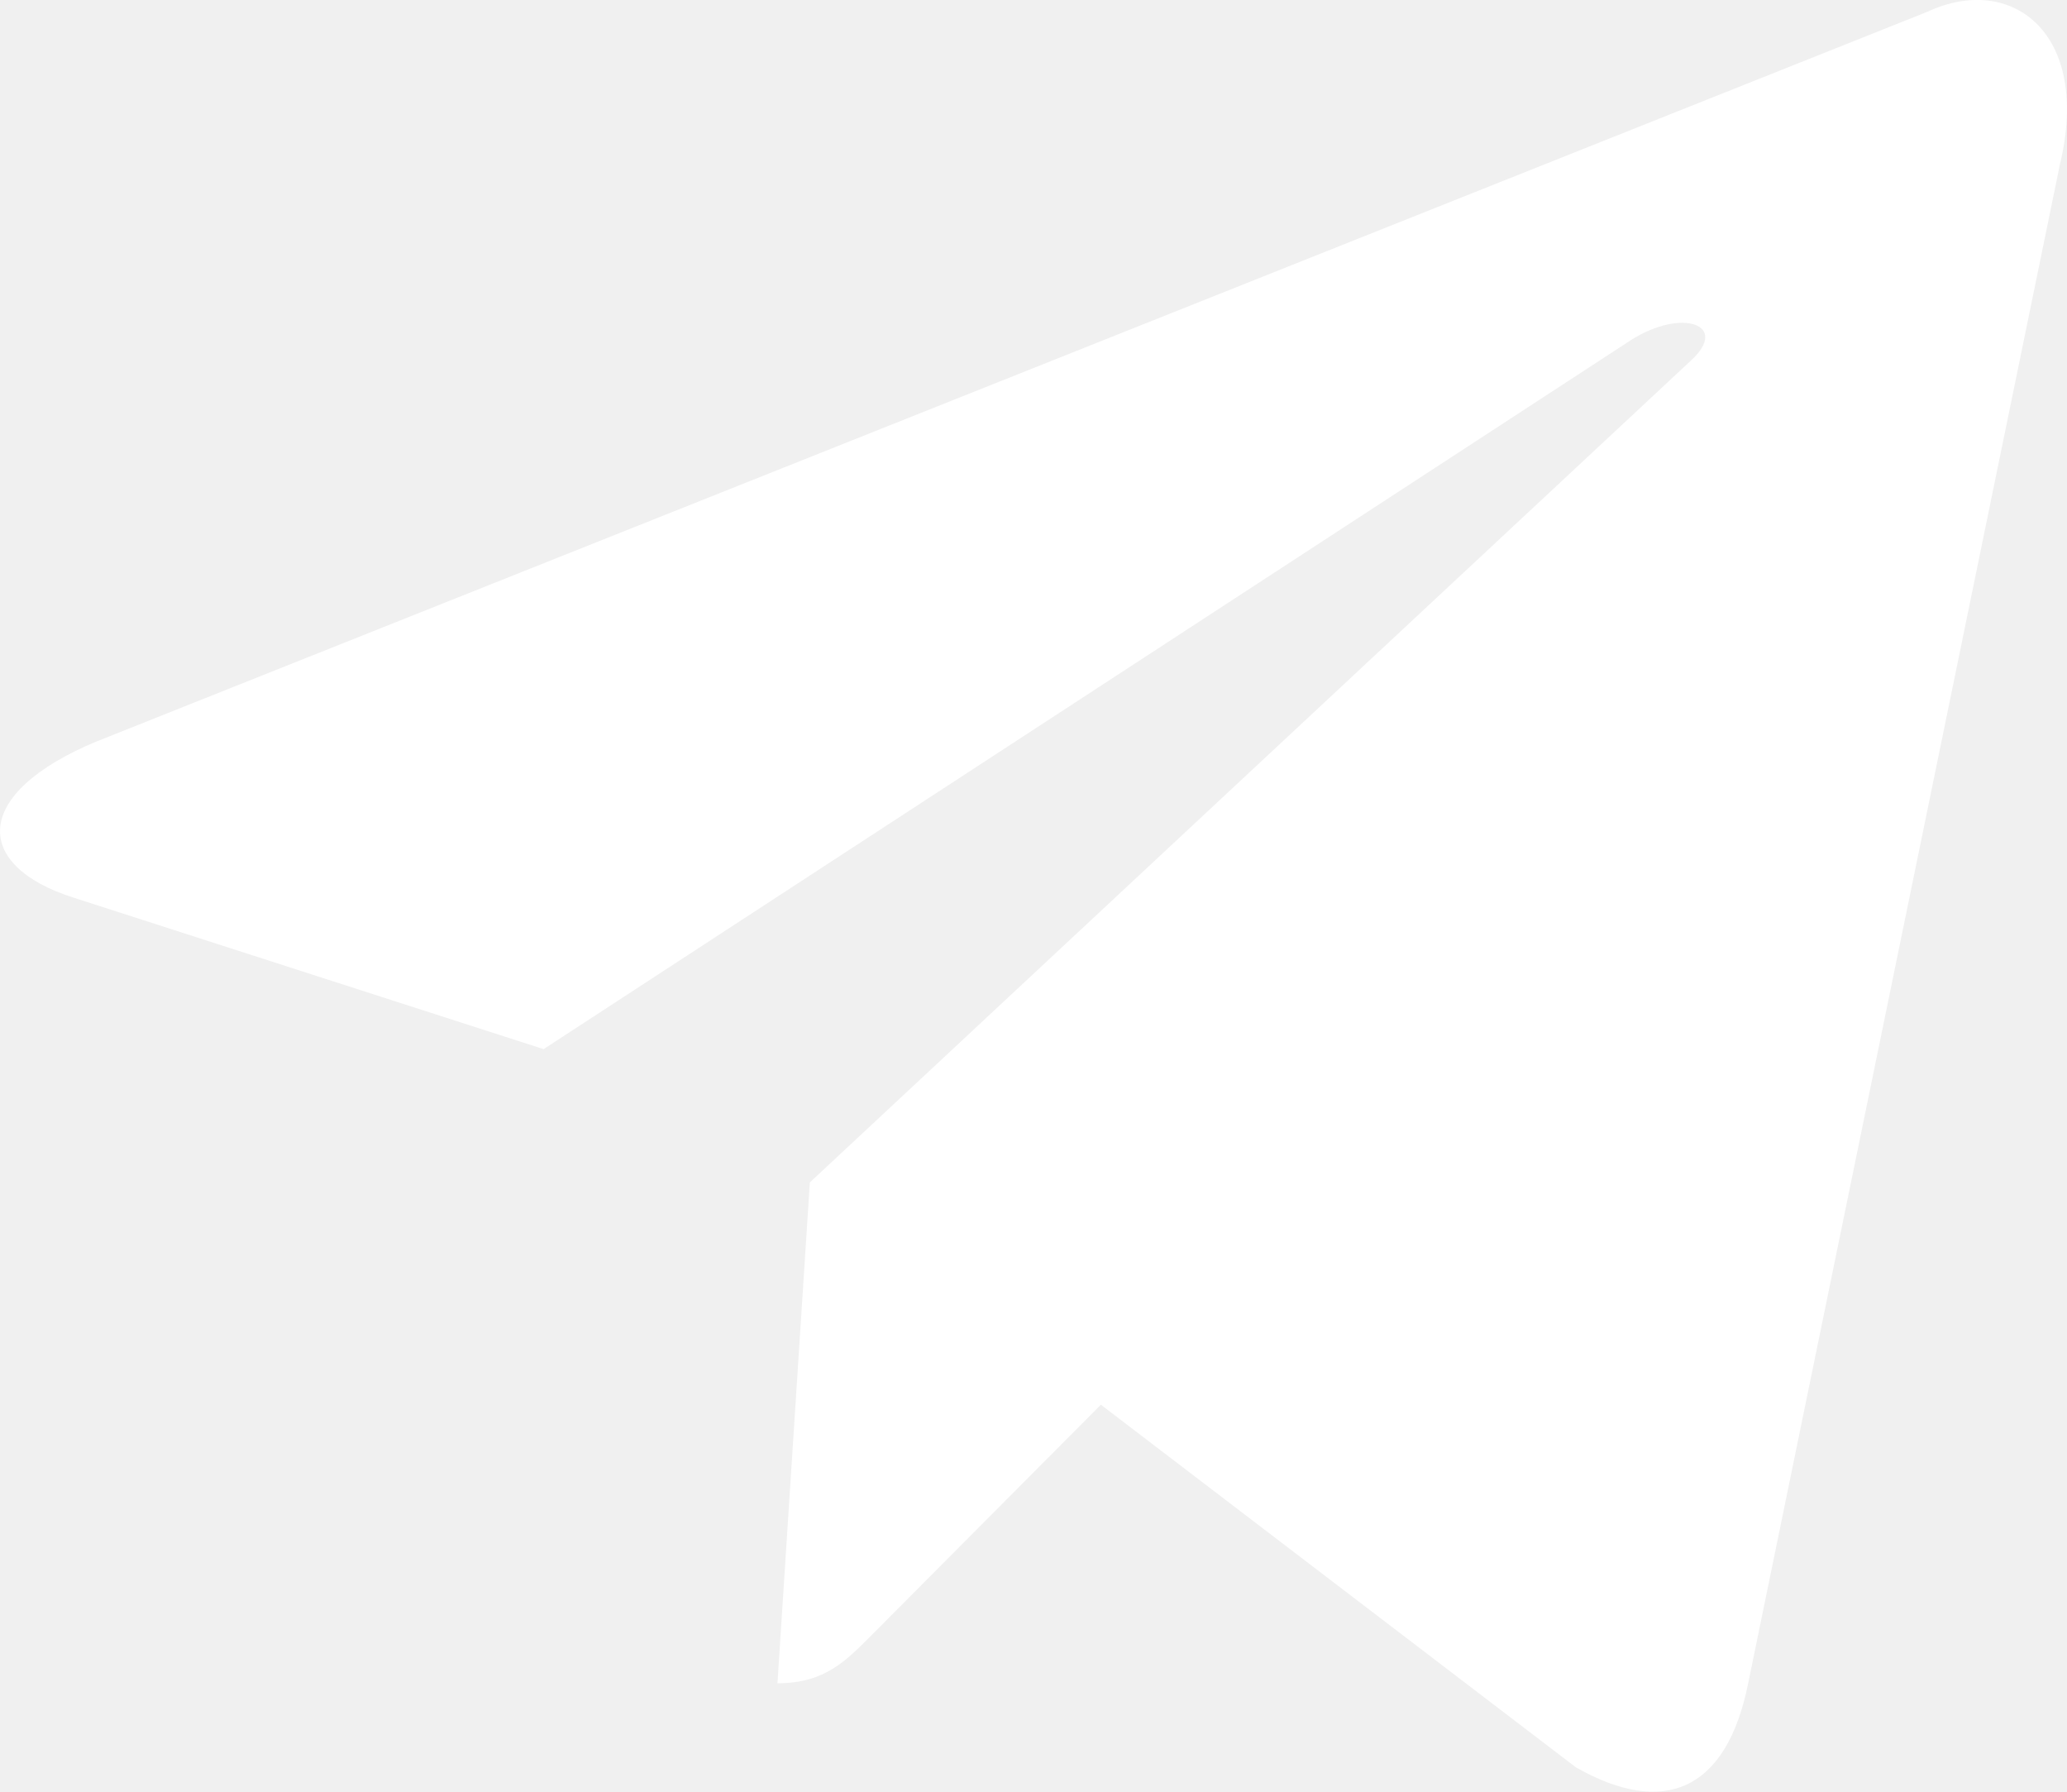
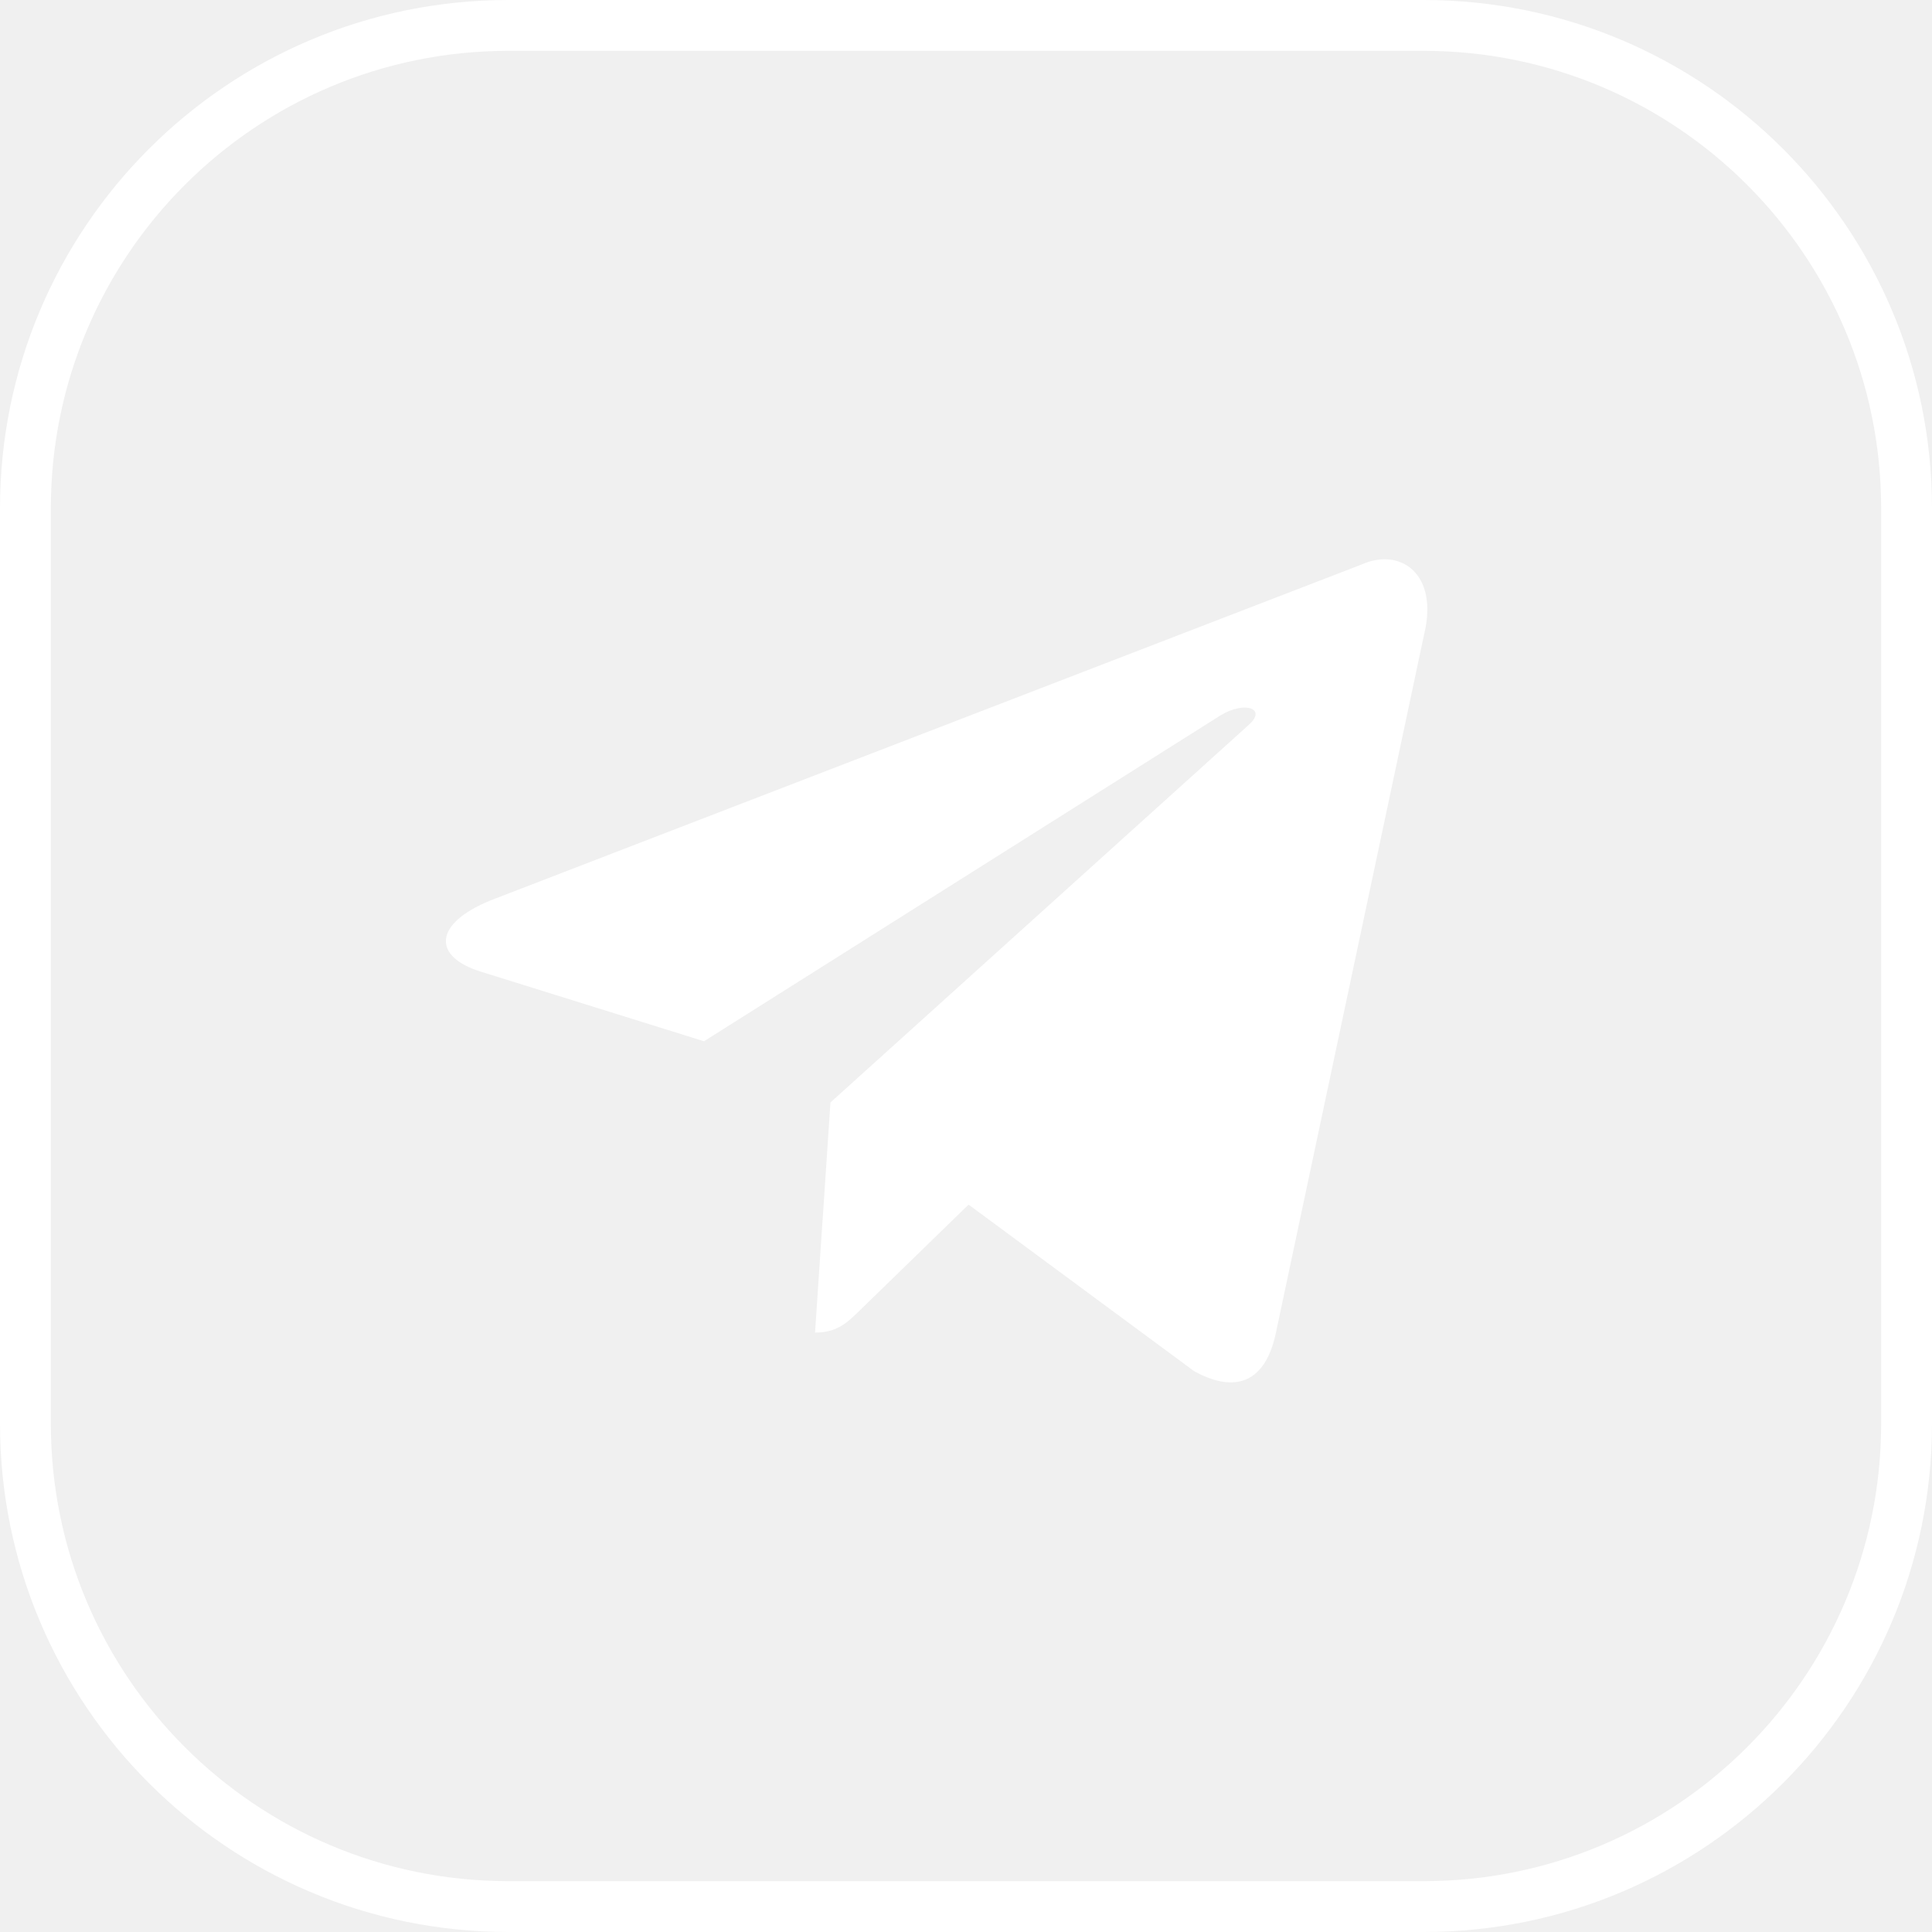
- <svg xmlns="http://www.w3.org/2000/svg" width="15" height="13" viewBox="0 0 15 13" fill="none">
-   <path d="M13.988 0.085L0.7 5.38C-0.206 5.757 -0.201 6.279 0.534 6.513L3.945 7.612L11.838 2.466C12.211 2.231 12.552 2.358 12.272 2.615L5.877 8.579H5.876L5.877 8.579L5.642 12.213C5.987 12.213 6.139 12.05 6.332 11.857L7.989 10.192L11.436 12.823C12.071 13.184 12.528 12.998 12.686 12.215L14.948 1.196C15.18 0.236 14.594 -0.198 13.988 0.085Z" fill="white" />
+ <svg xmlns="http://www.w3.org/2000/svg" width="38" height="38" viewBox="0 0 38 38" fill="none">
+   <path d="M26.771 11.107L9.671 17.701C8.504 18.169 8.511 18.82 9.457 19.111L13.847 20.48L24.005 14.071C24.485 13.779 24.924 13.936 24.563 14.256L16.334 21.684H16.332L16.334 21.685L16.031 26.21C16.474 26.21 16.67 26.007 16.919 25.766L19.051 23.693L23.487 26.969C24.305 27.419 24.892 27.188 25.096 26.212L28.008 12.489C28.305 11.294 27.551 10.754 26.771 11.107Z" fill="white" />
+   <rect x="0.5" y="0.5" width="37" height="37" rx="9.5" stroke="white" />
</svg>
